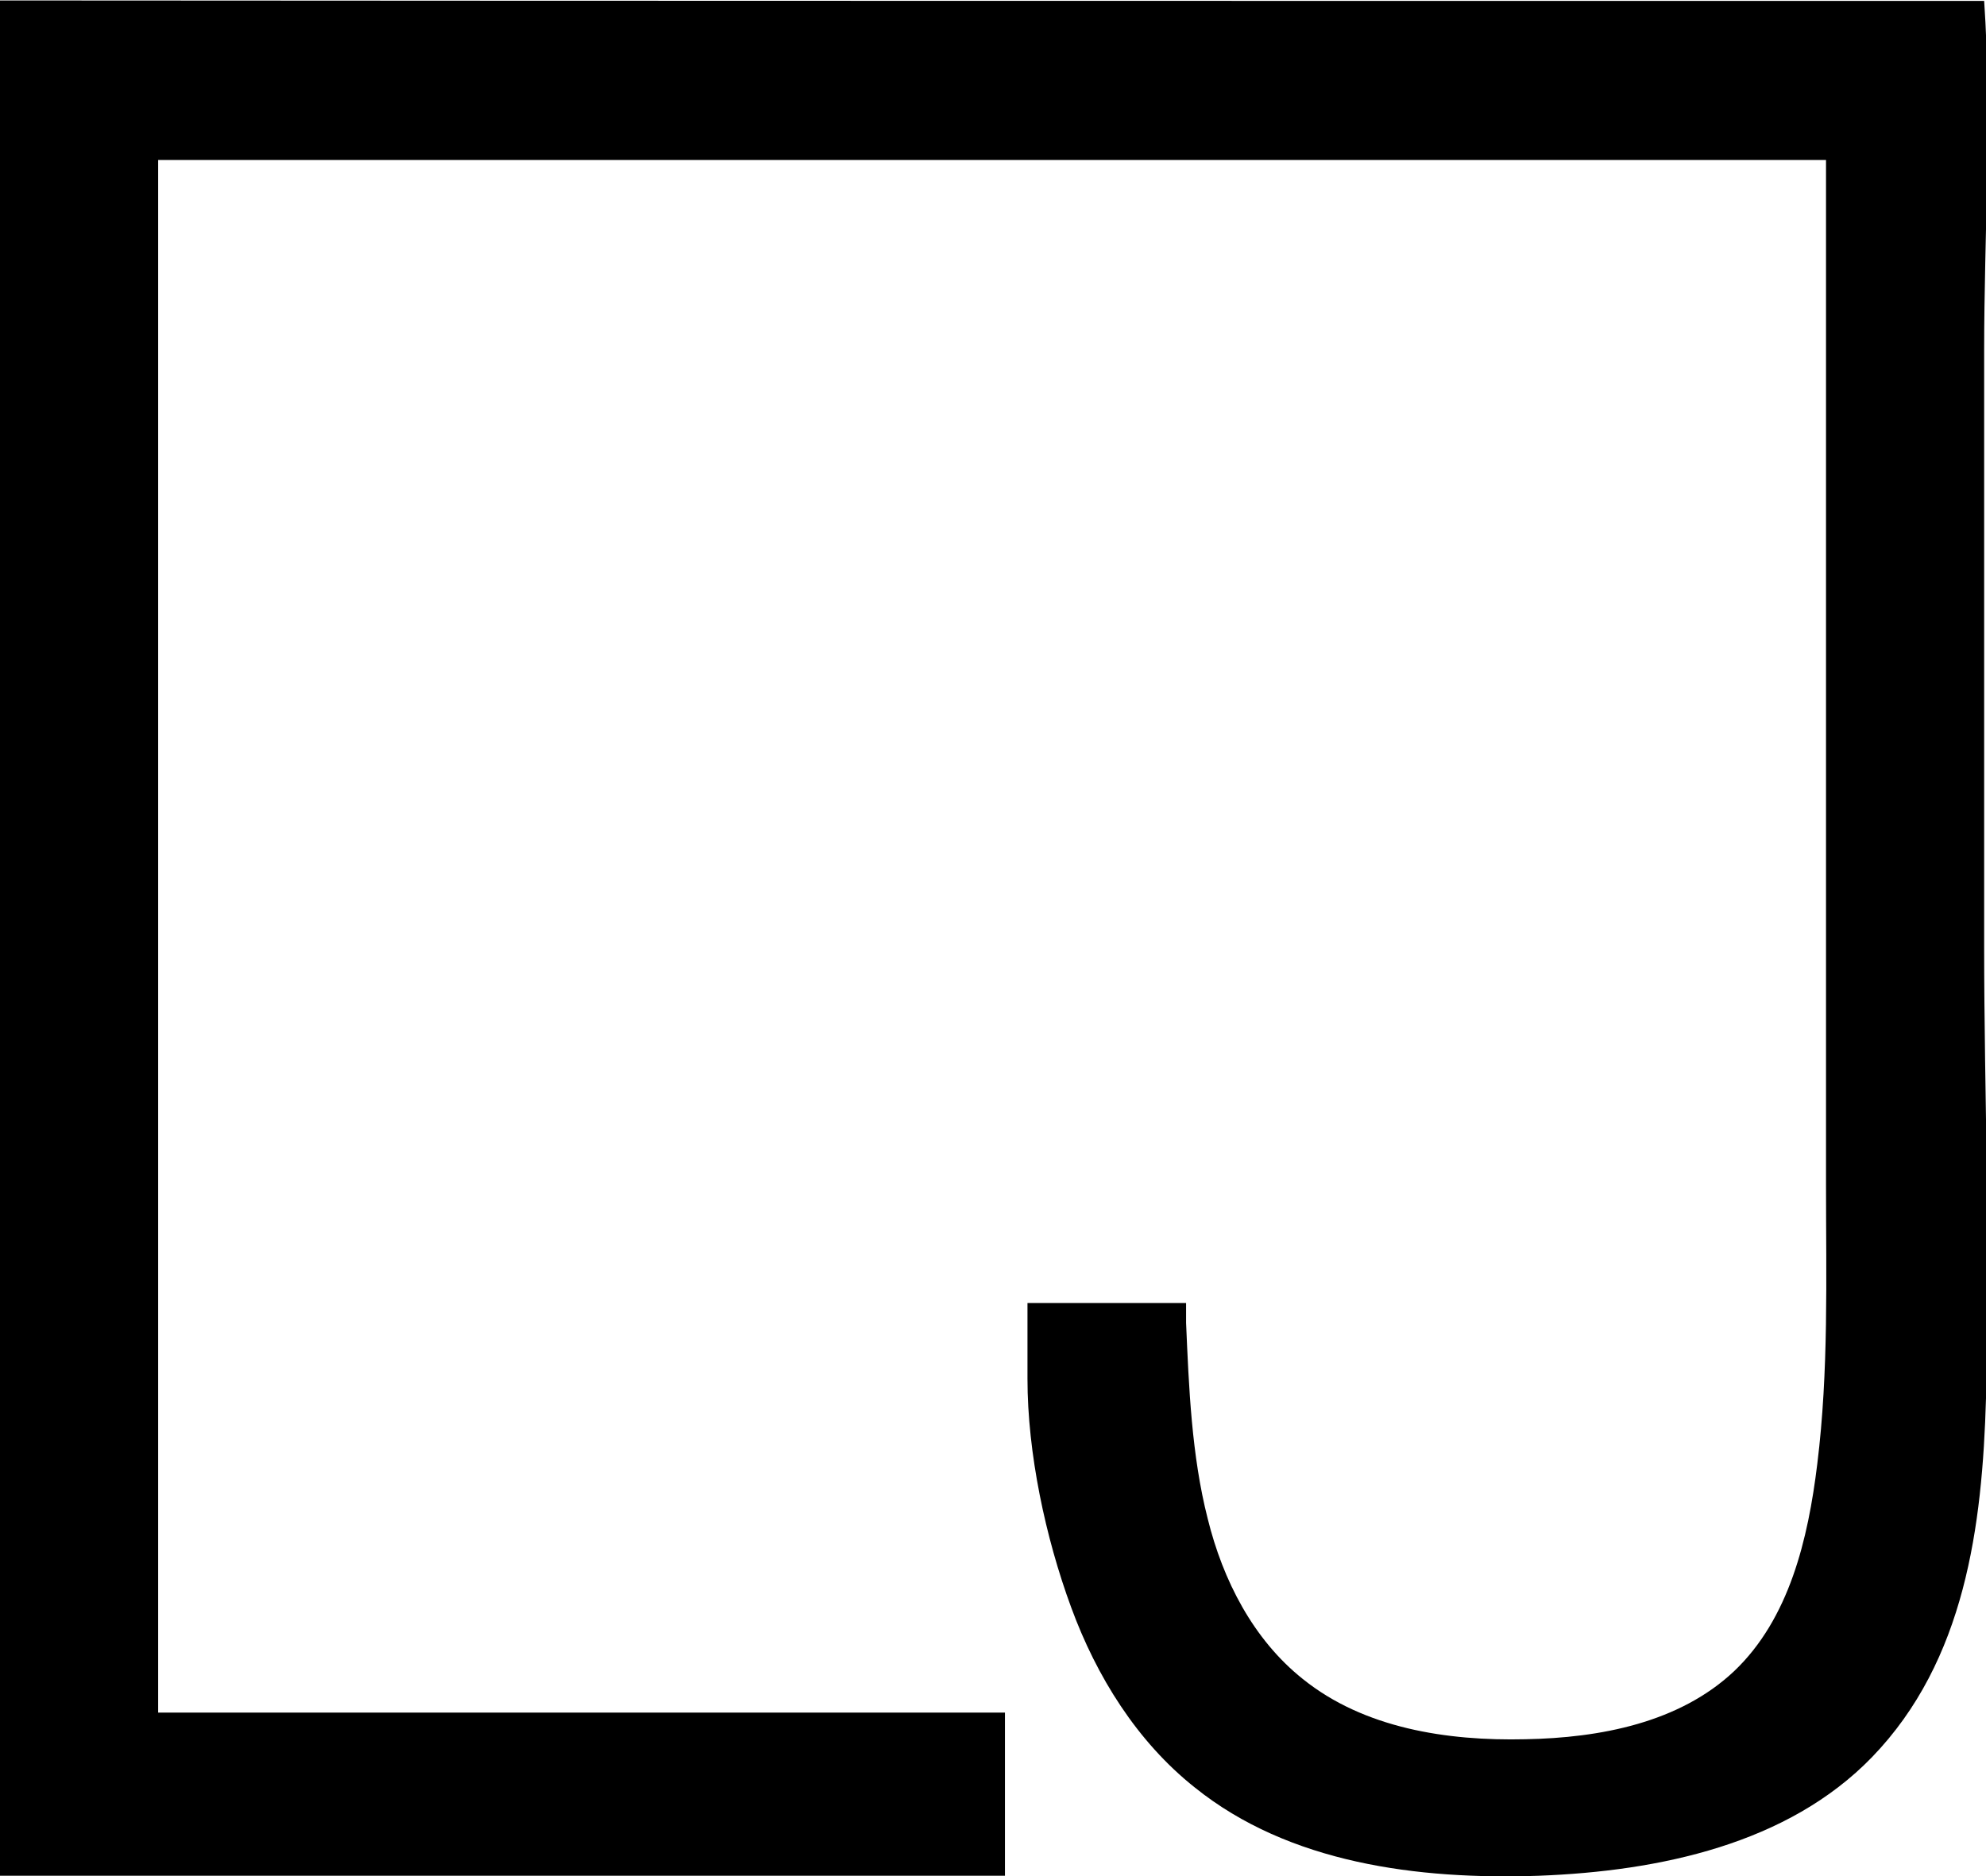
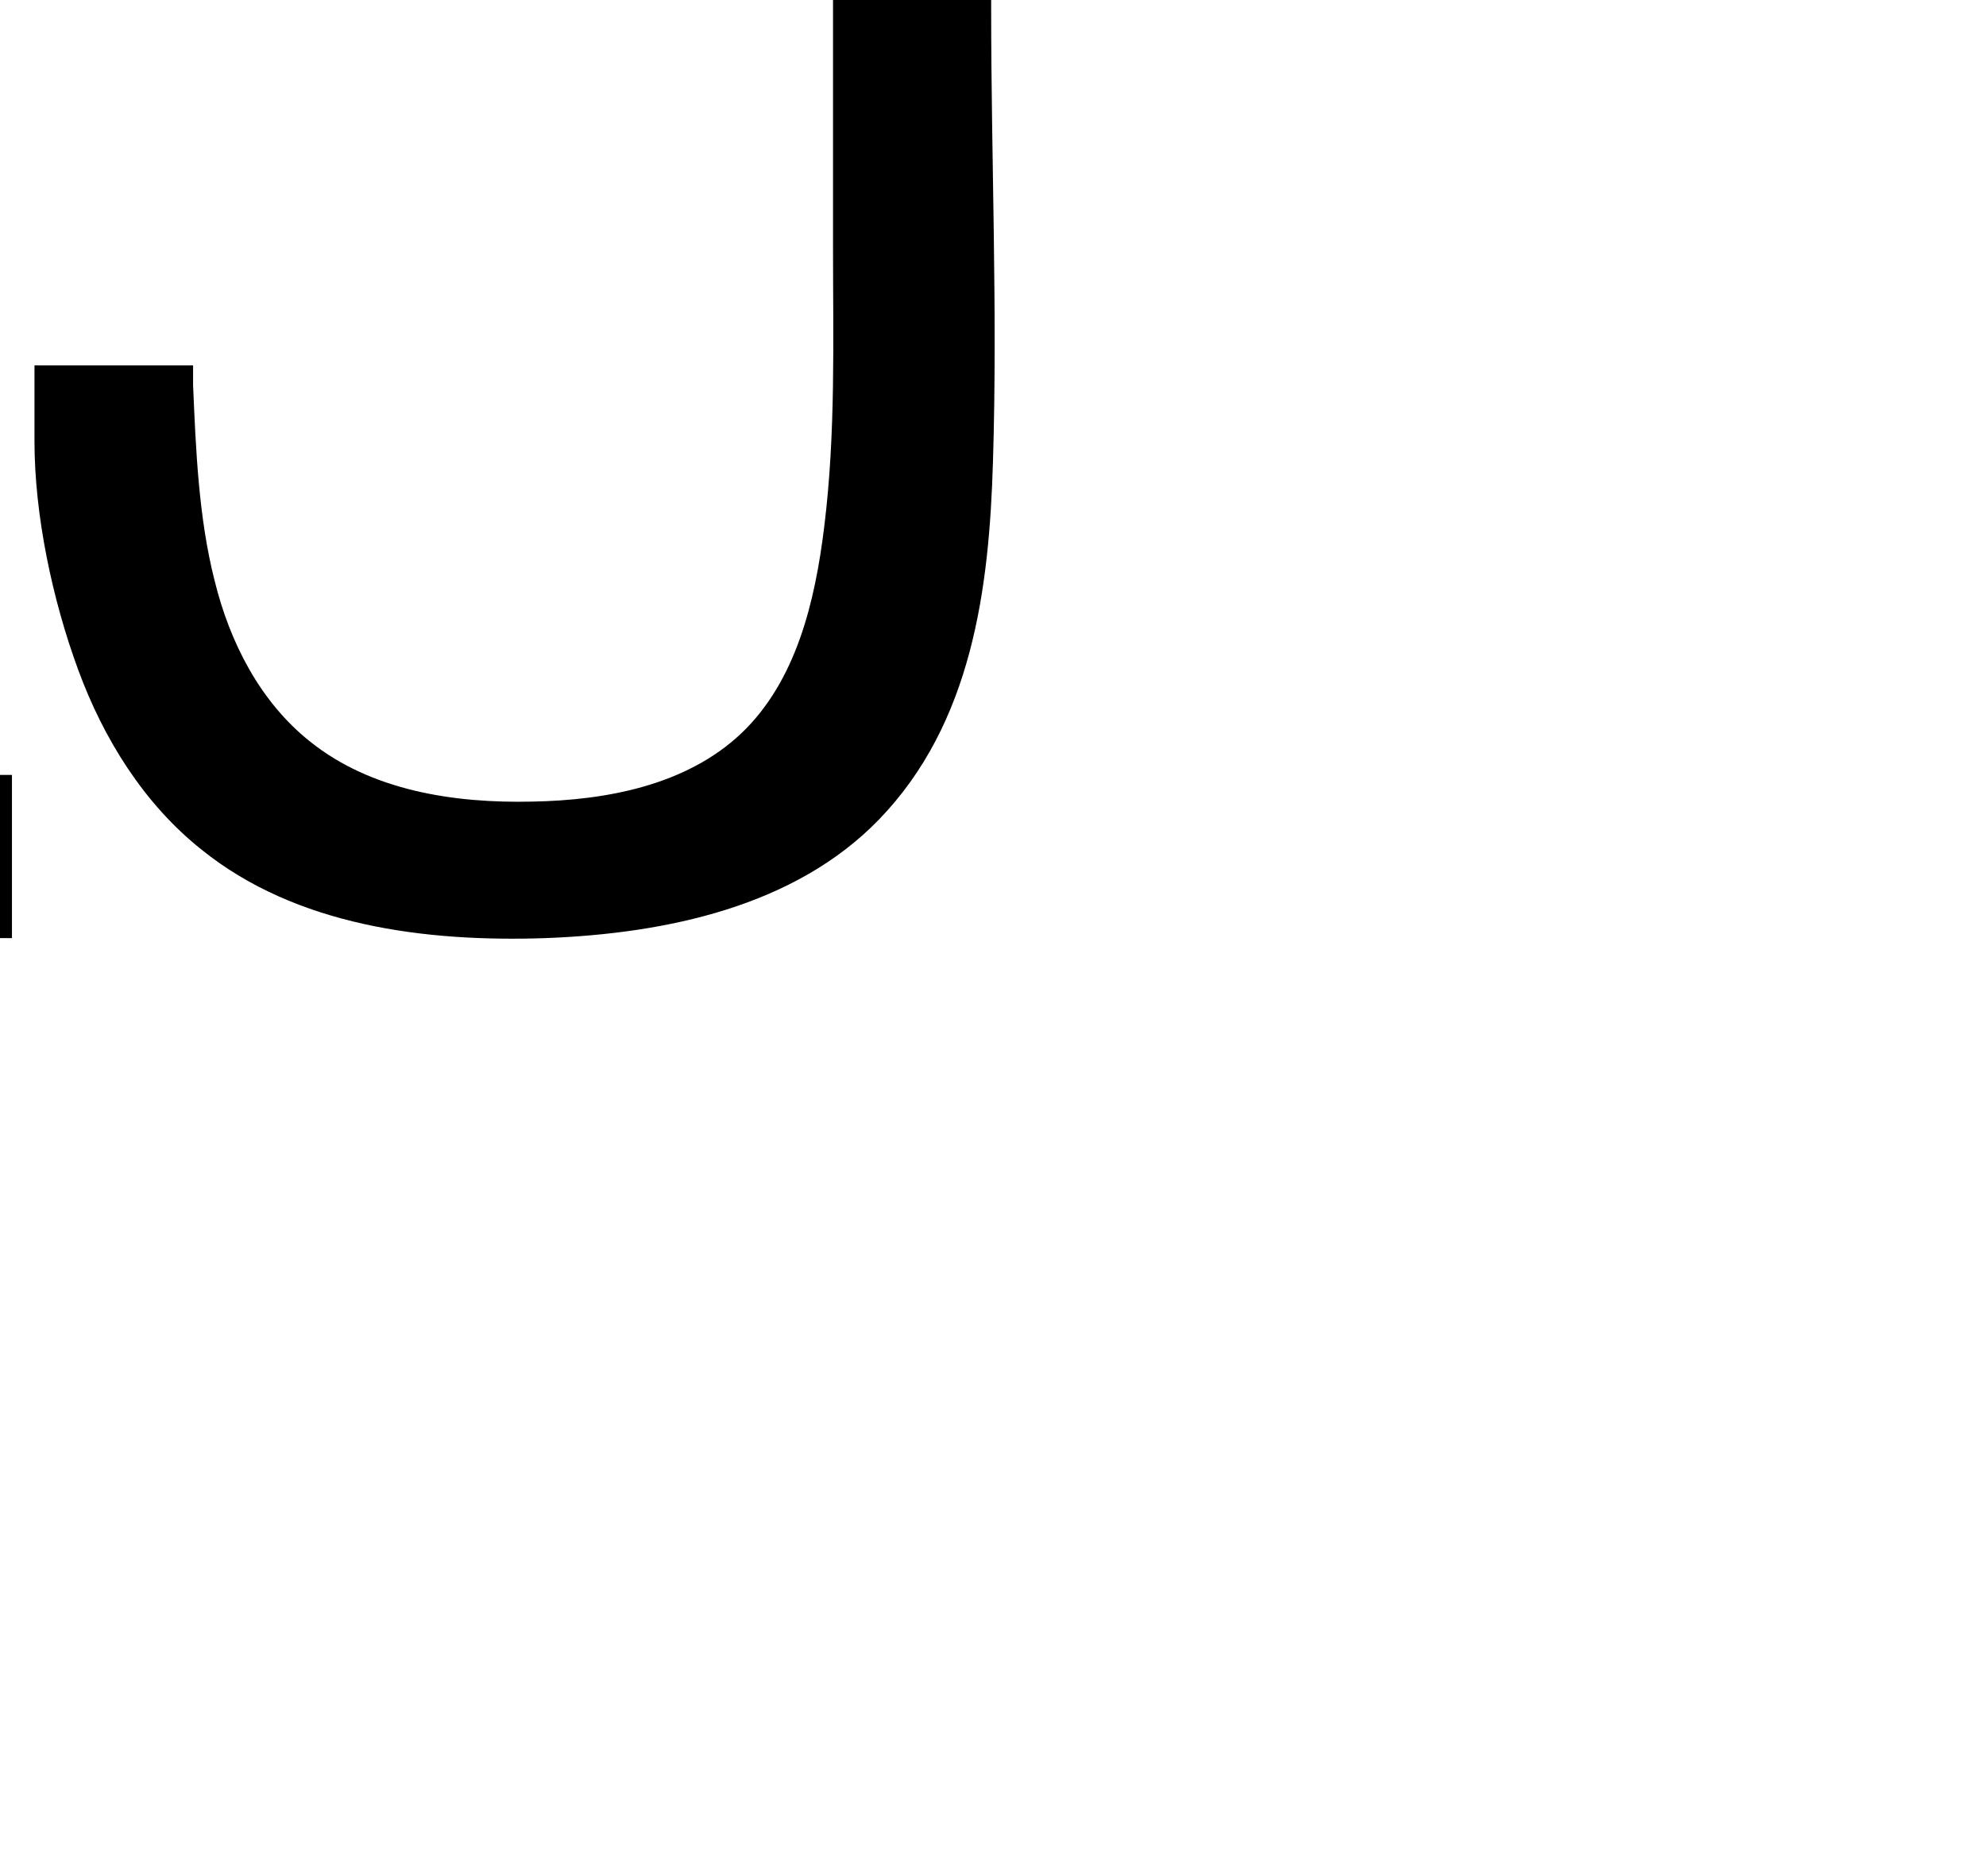
<svg xmlns="http://www.w3.org/2000/svg" version="1.1" id="Squared_Logo_Black_xA0_Image_1_" x="0px" y="0px" viewBox="0 0 432 408" style="enable-background:new 0 0 432 408;" xml:space="preserve">
-   <g>
+   <g transform="translate(-216, -204)">
    <path d="M431.6,0.2c1.7,25.1,0,50.9,0,76c0,43.2,0,86.5,0,129.7c0,32.8,1.4,65.5,0.4,98.3c-0.8,27.8-4.5,57.1-24.8,78.1   c-18.3,18.9-46.2,24.8-72.5,25.8c-26.3,0.9-54.3-2.7-74.8-19.2c-12.6-10-21.4-24.2-26.9-39.2c-5.6-15.2-9.5-33.6-9.5-49.7   c0-5.5,0-10.9,0-16.5c11.4,0,22.9,0,34.5,0c0,1.4,0,2.9,0,4.3c0.6,14,1.2,28.9,4.7,42.6c3.3,13.4,9.9,26.3,20.7,34.9   c13.3,10.7,31.3,13.5,48.4,13.1c16.3-0.3,33.5-3.6,45.4-14.8c12-11.4,16.1-28.7,18.1-45.1c2.5-20.2,1.9-40.5,1.9-60.8   c0-20.8,0-41.6,0-62.4c0-41.6,0-83.1,0-124.7c0-11.4,0-22.9,0-34.3c0-0.5,0-1,0-1.5c-120.9,0-241.8,0-362.8,0   c0,112.5,0,225.1,0,337.8c61.4,0,122.8,0,184.2,0c0,11.9,0,23.6,0,35.5c-72.9,0-145.9,0-218.8,0c0-136,0-272,0-408   C143.6,0.2,287.6,0.2,431.6,0.2z" />
  </g>
</svg>
